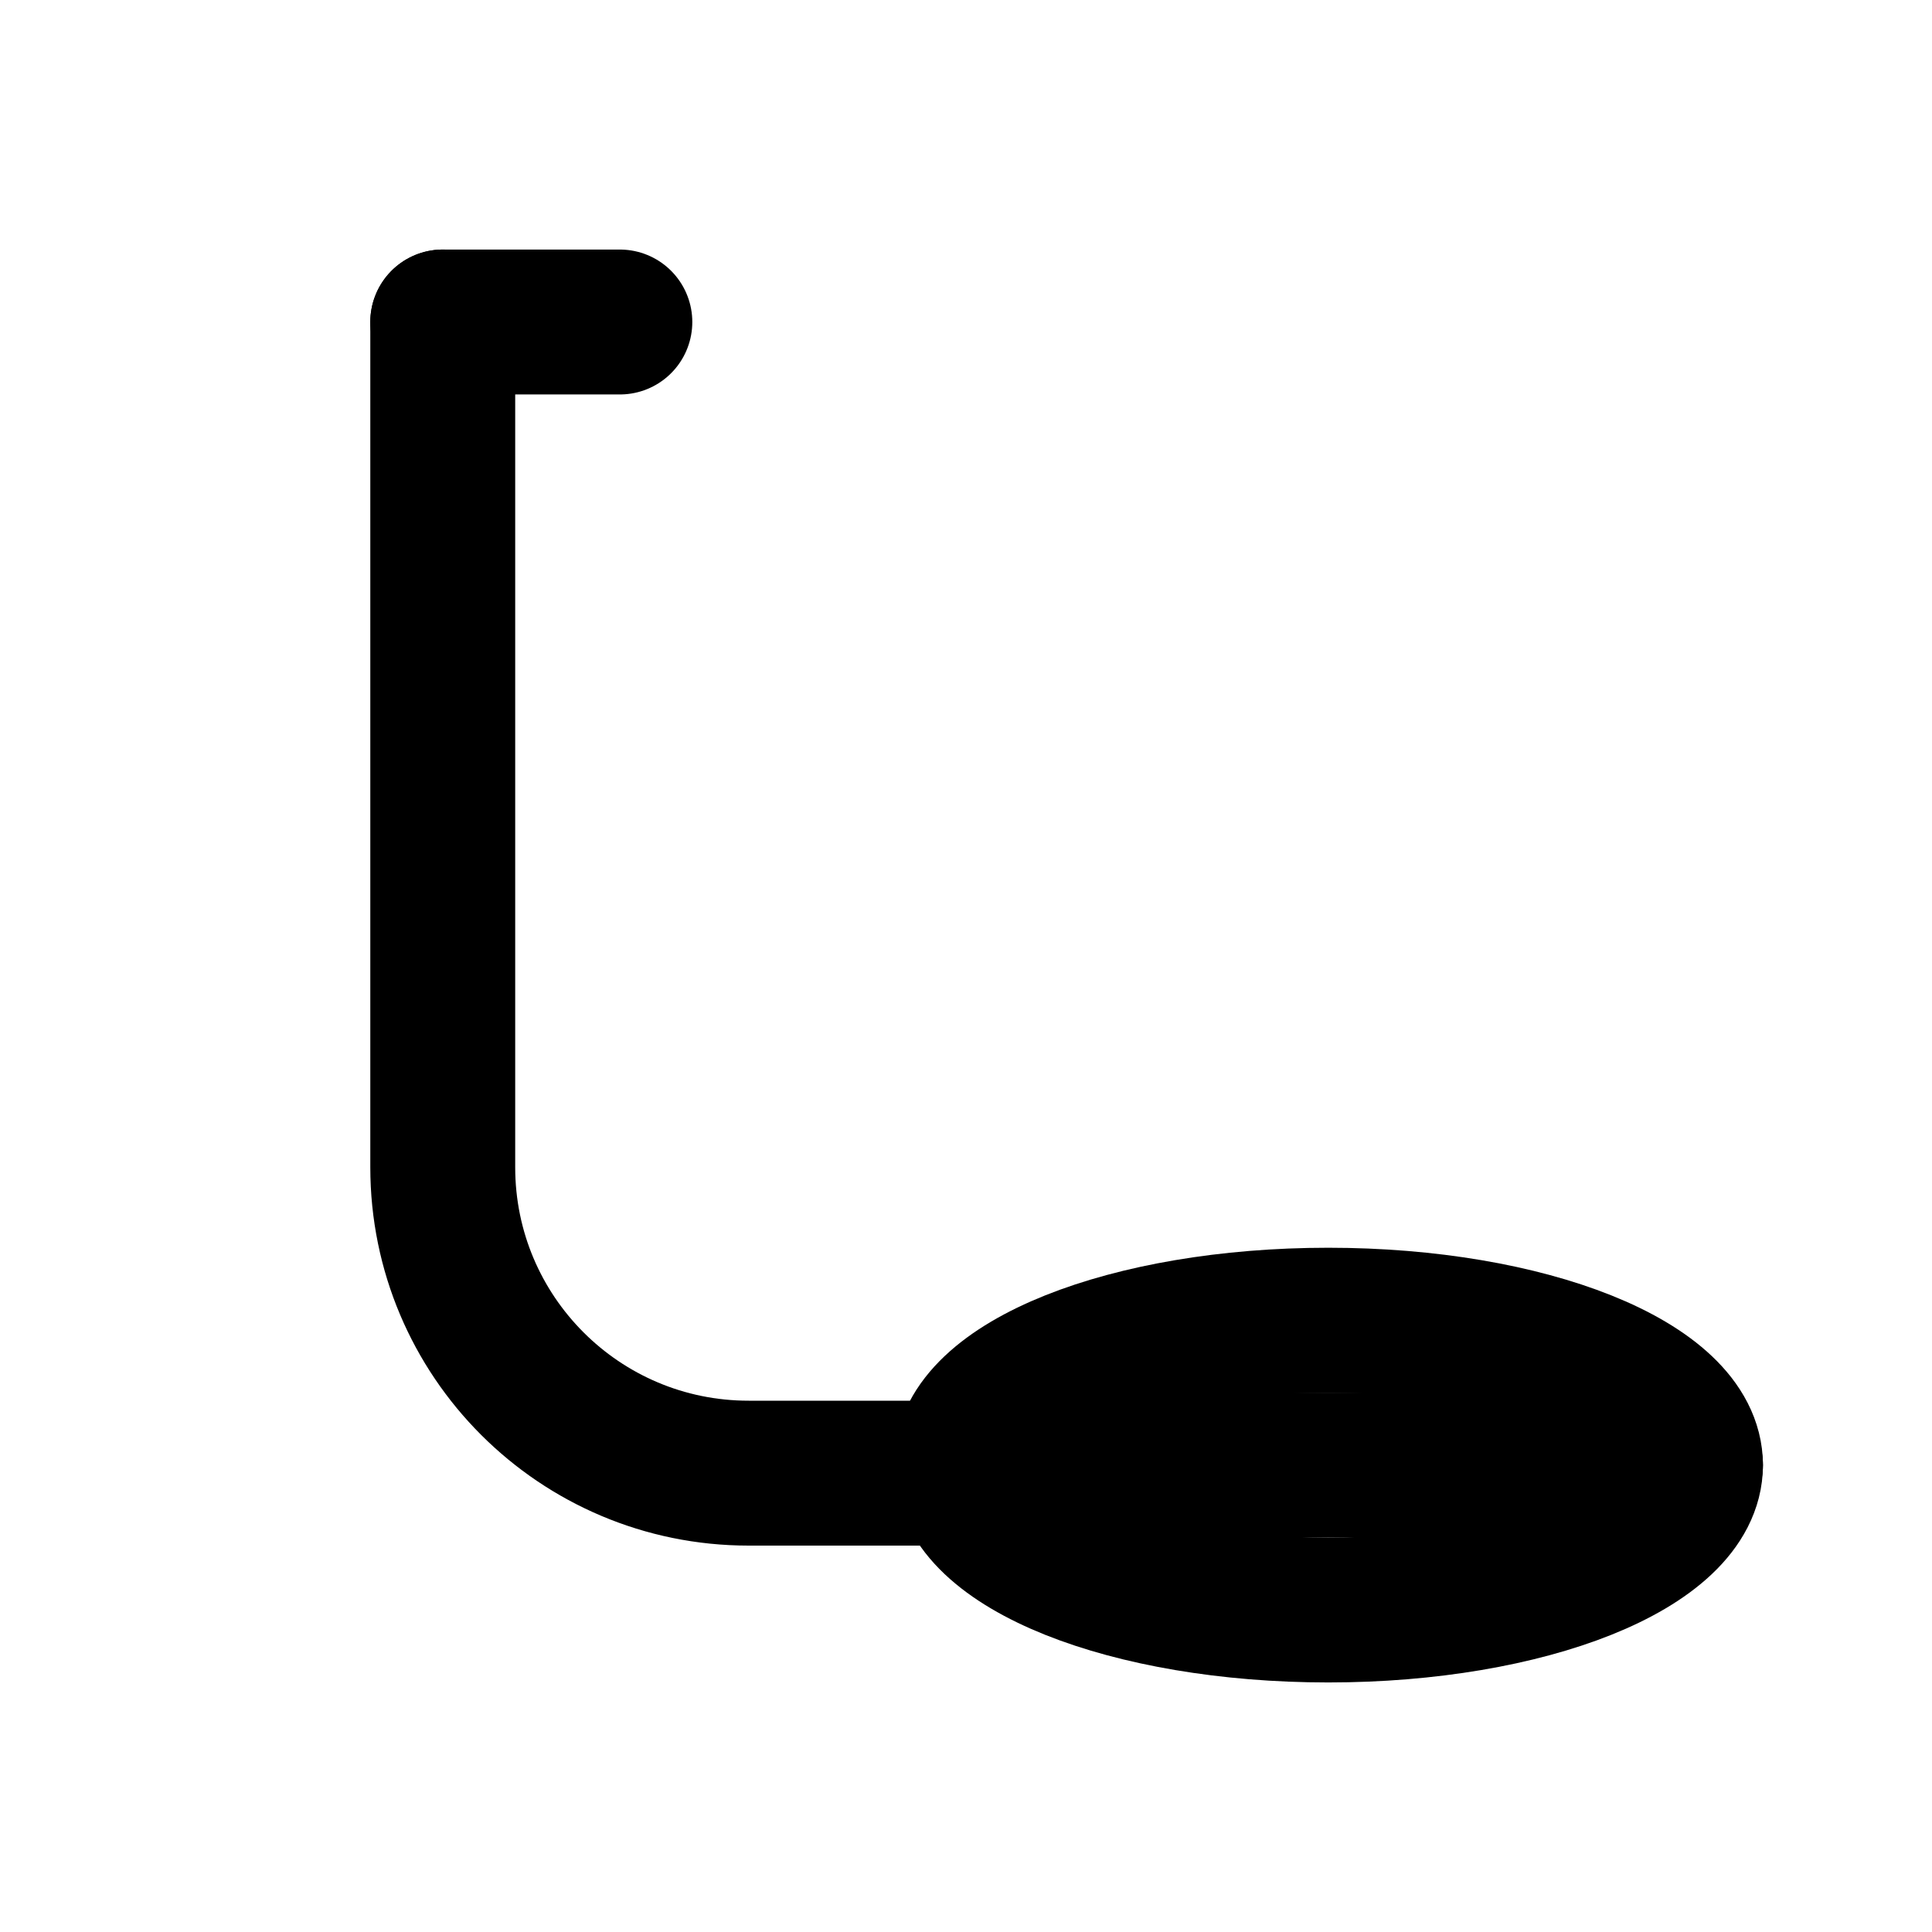
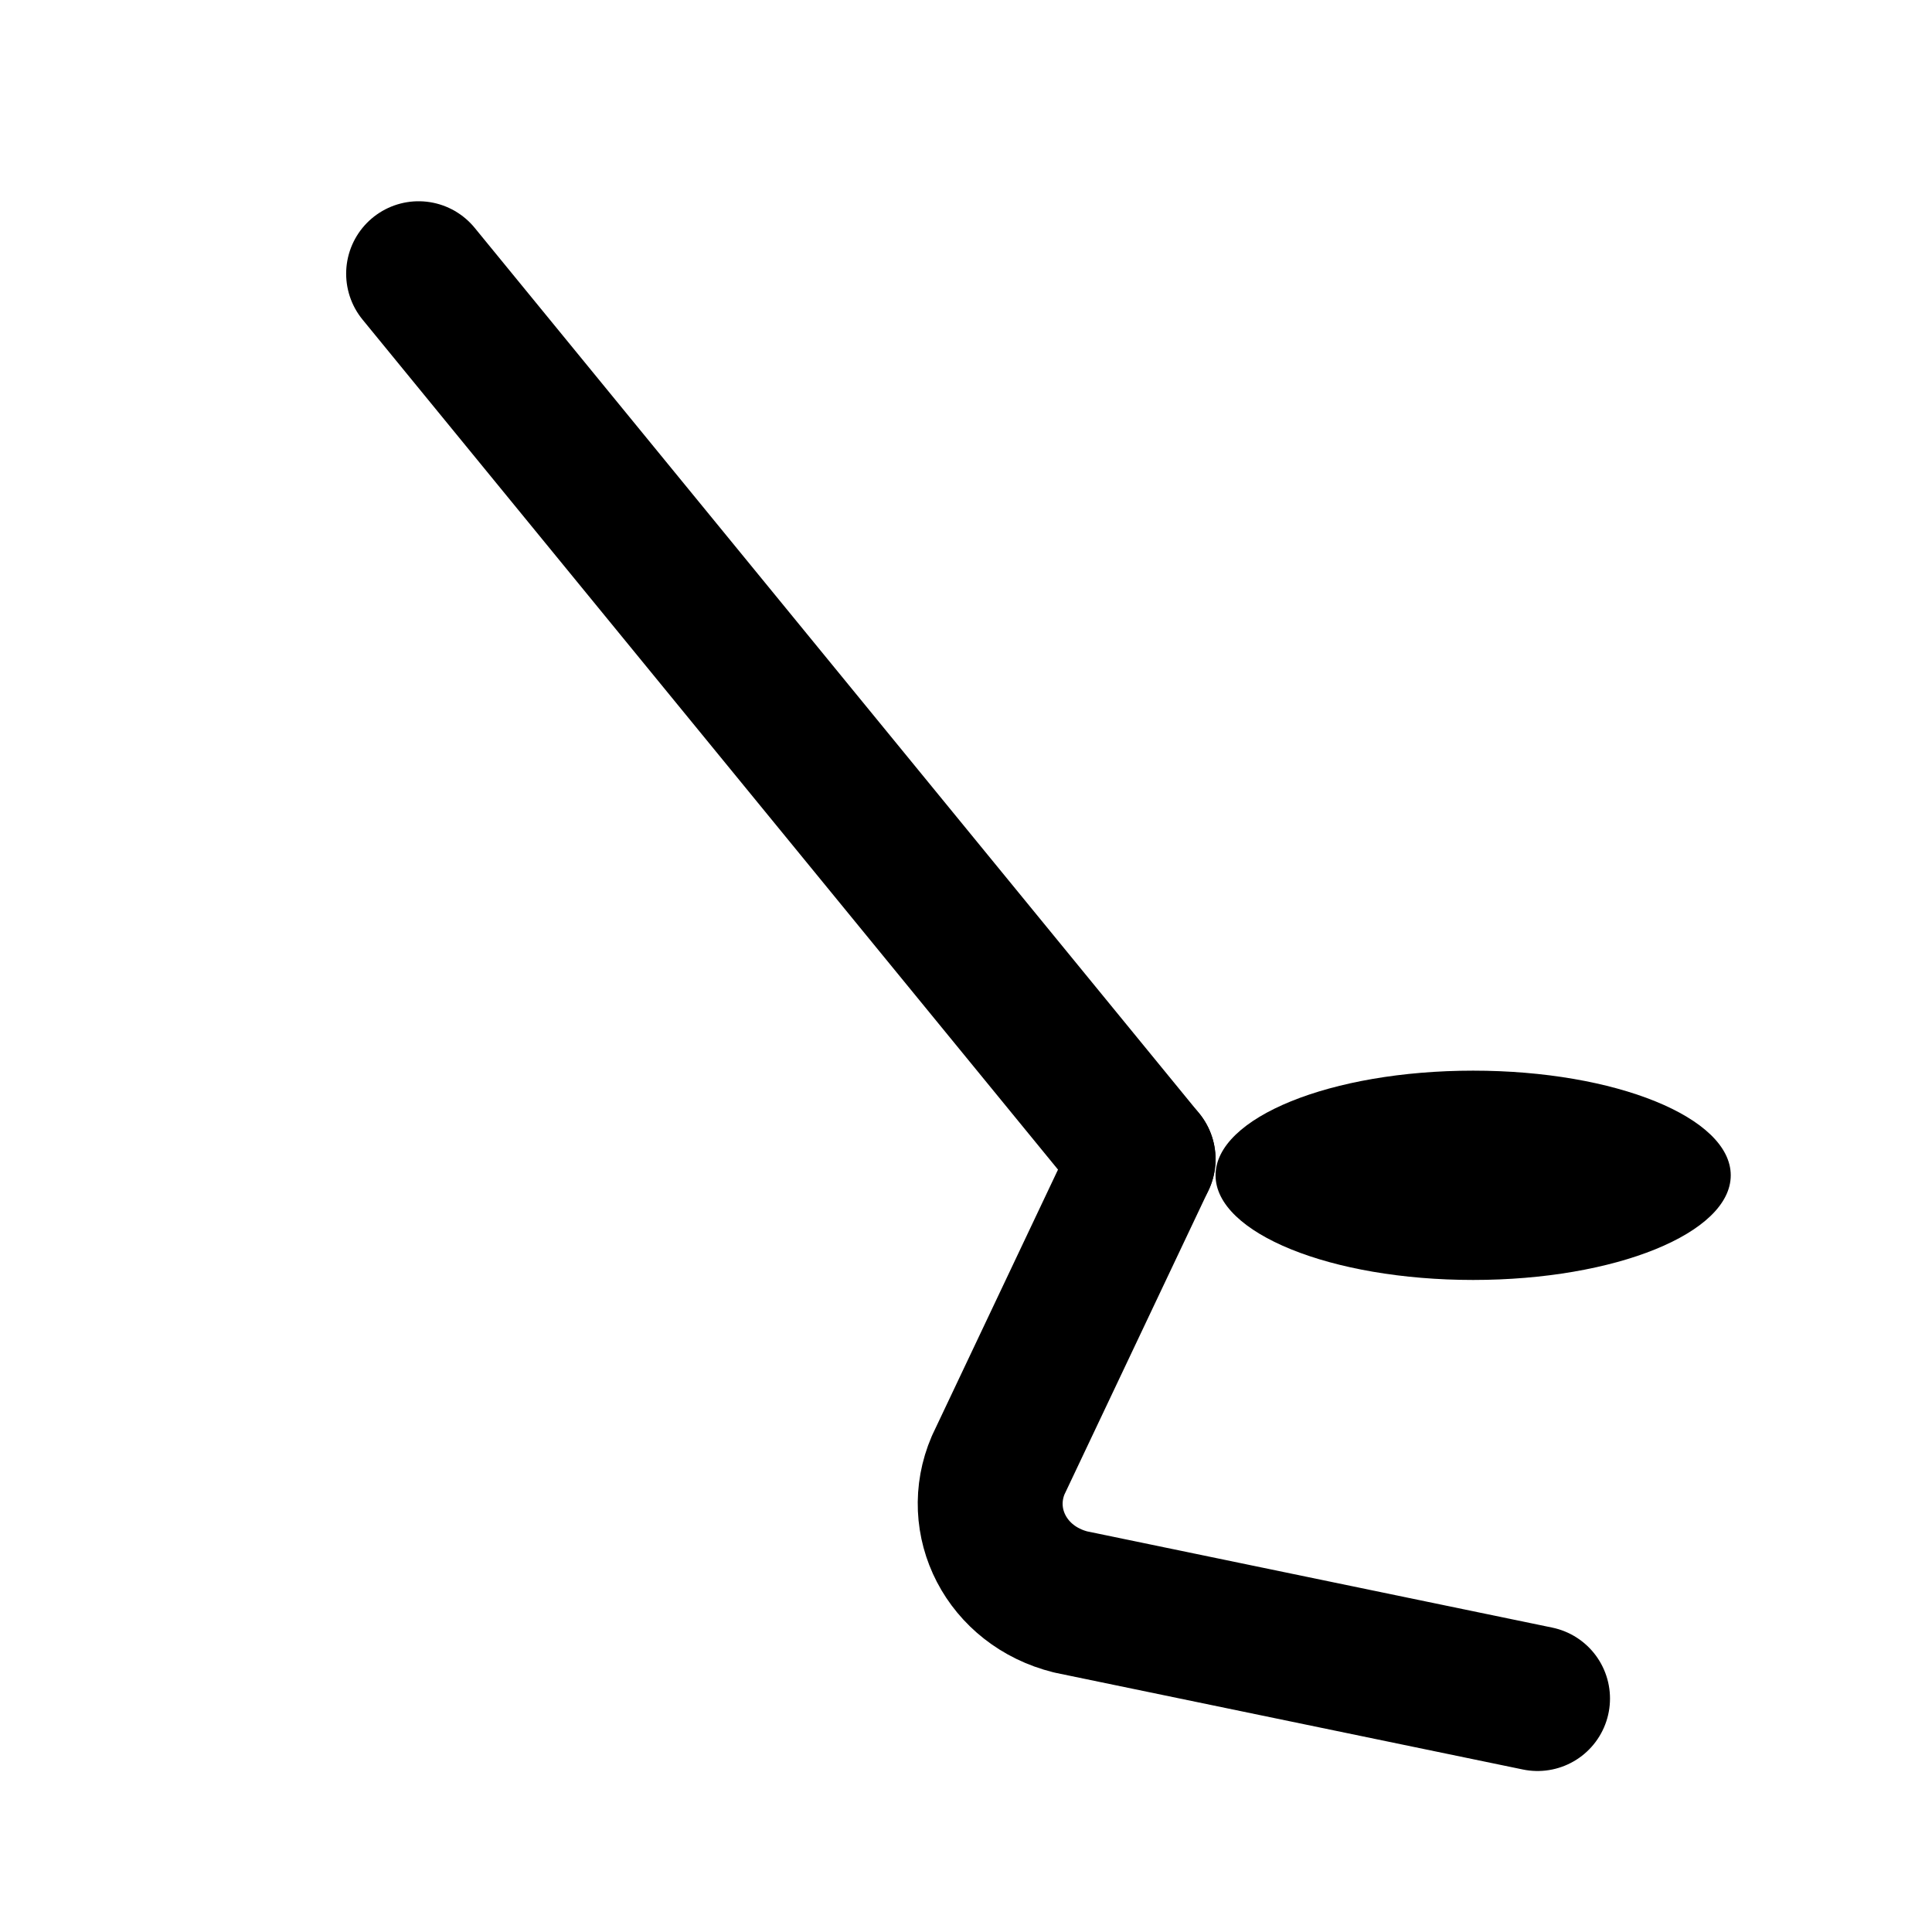
<svg xmlns="http://www.w3.org/2000/svg" viewBox="0 0 24 24">
  <g fill="none" stroke="currentColor" stroke-width="1.8" stroke-linecap="round" stroke-linejoin="round">
-     <path d="M5.5 4v10.5c0 2.1 1.7 3.8 3.8 3.8H12" />
-     <path d="M5.5 4h2.2" />
-     <ellipse cx="16.5" cy="18.2" rx="4.5" ry="1.8" />
-     <path d="M12 18.2h9" />
+     <path d="m5.2 3.4 9 11" />
+     <path d="m14.2 14.4-1.8 3.8c-.3.7.1 1.5.9 1.7l5.8 1.2" />
+     <ellipse cx="18.3" cy="14.6" rx="3.2" ry="1.3" fill="currentColor" stroke="none" />
  </g>
</svg>
